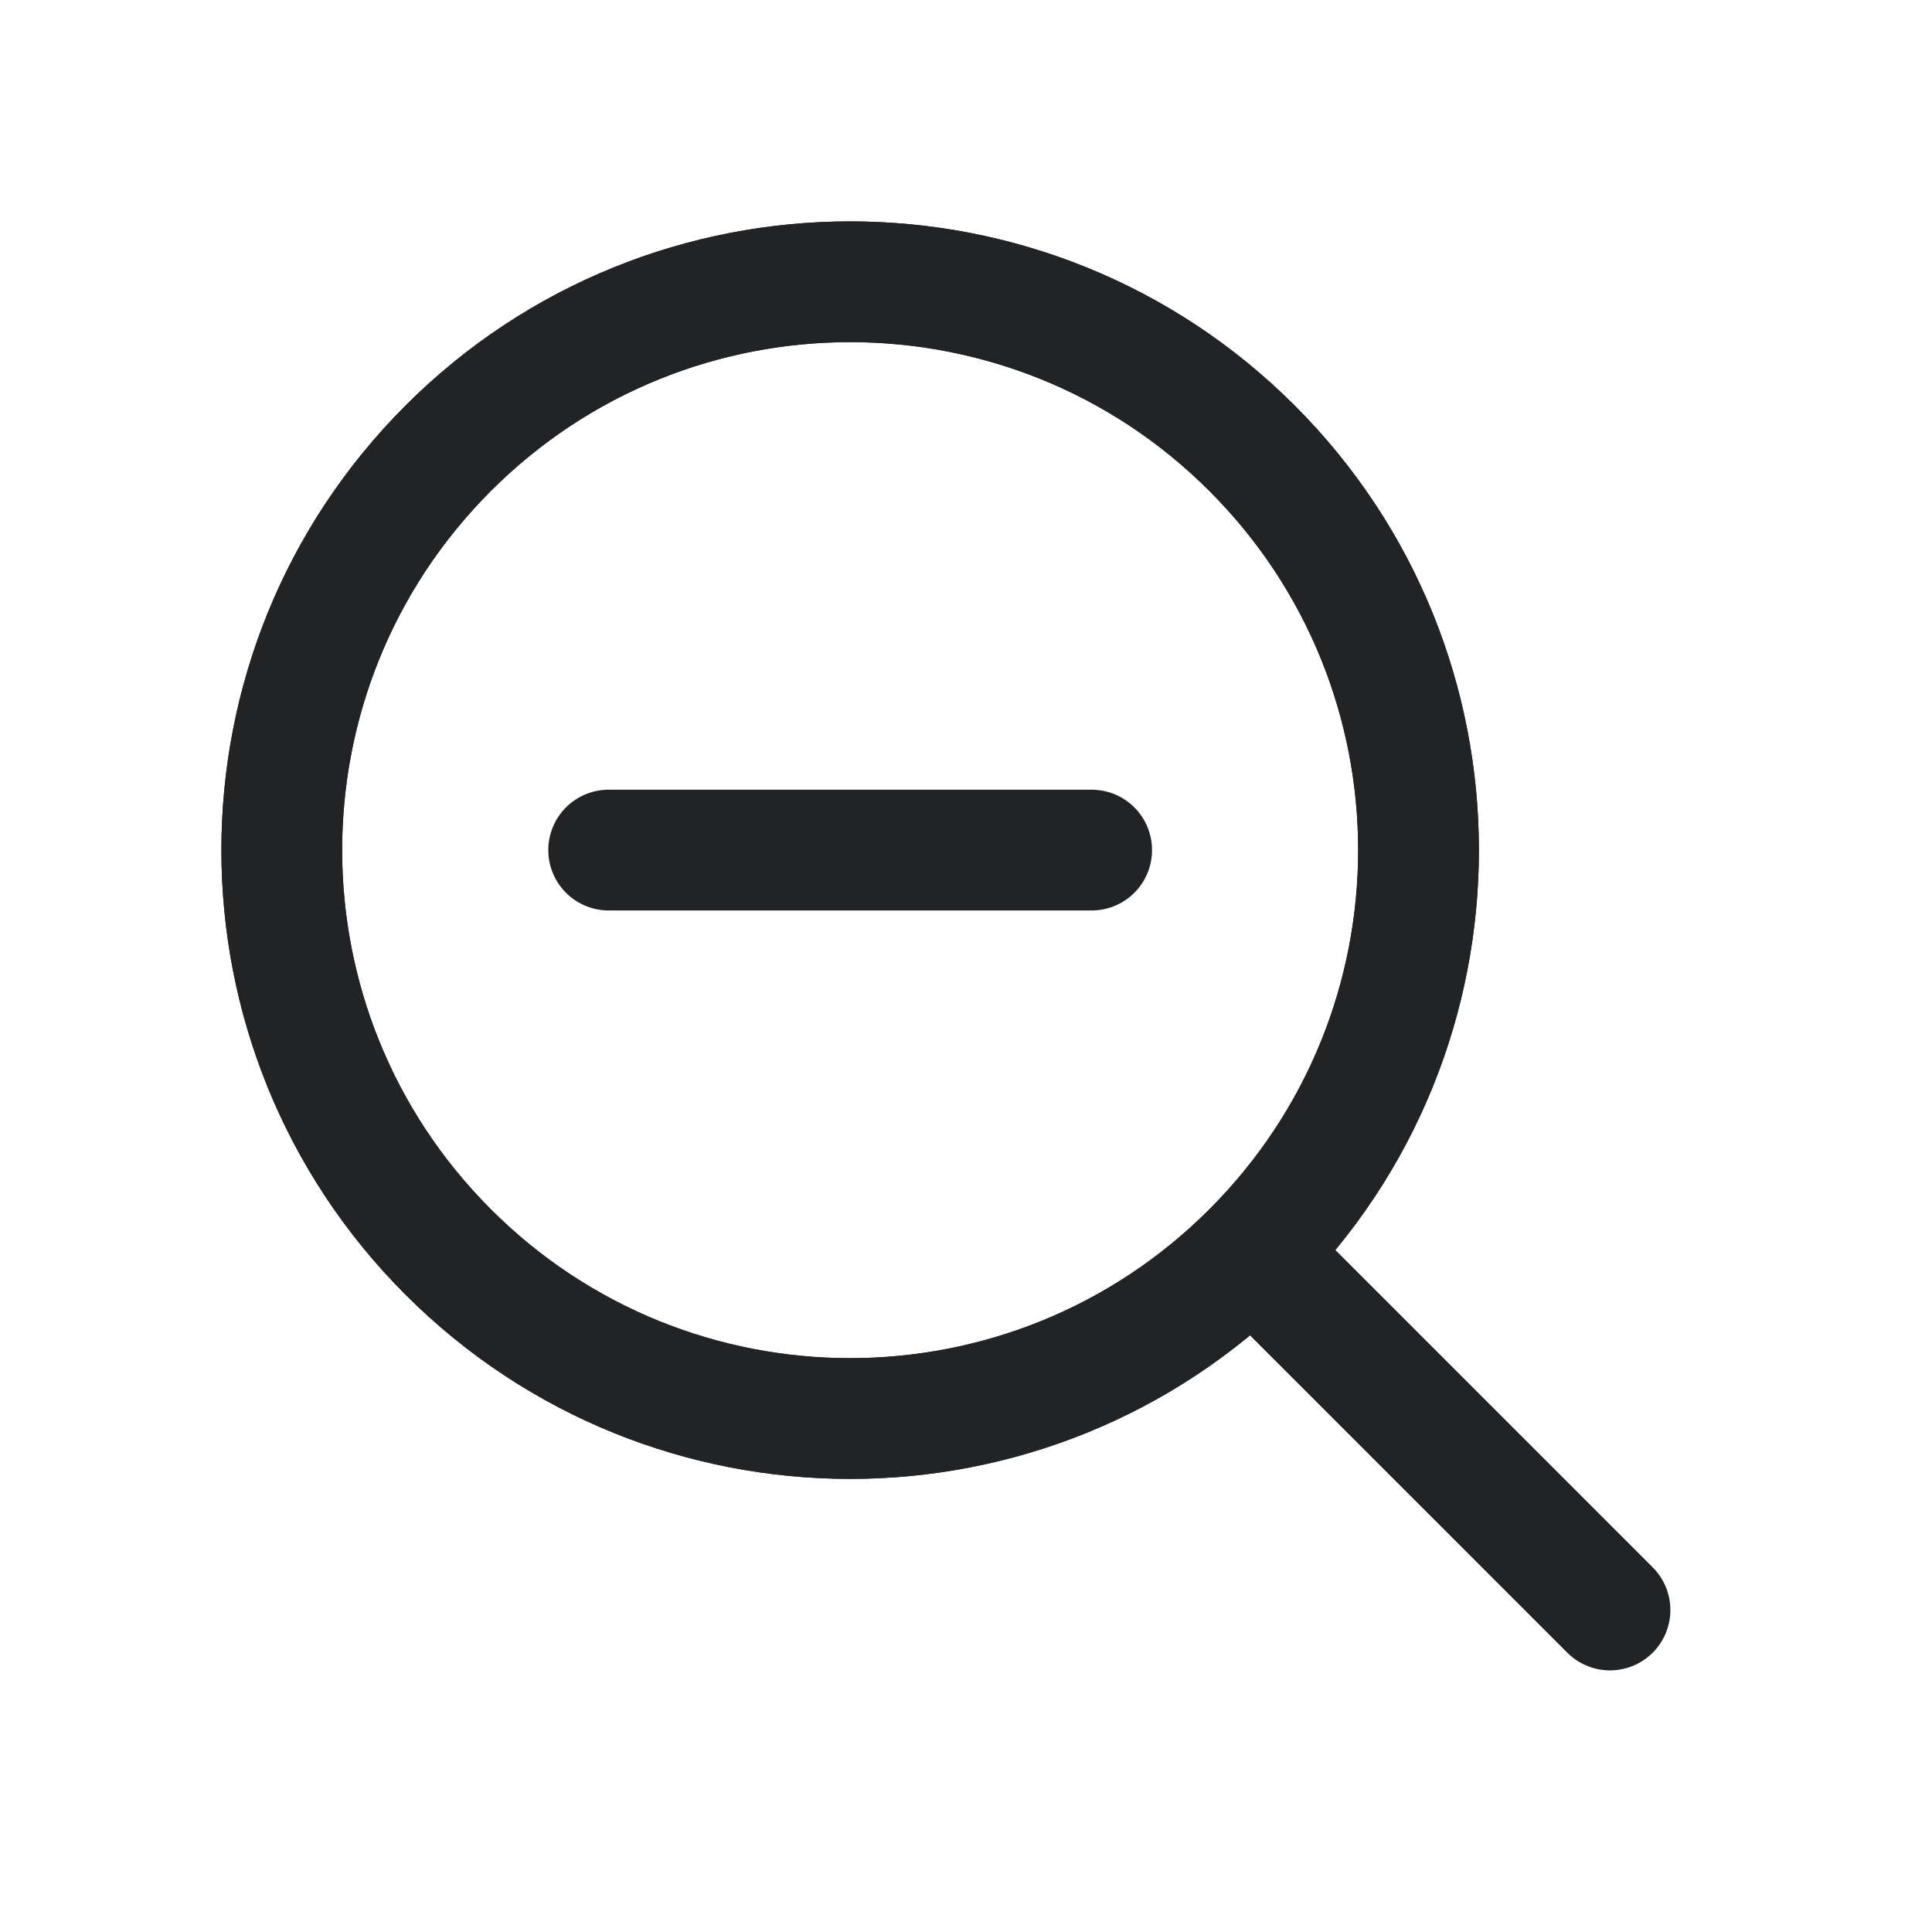
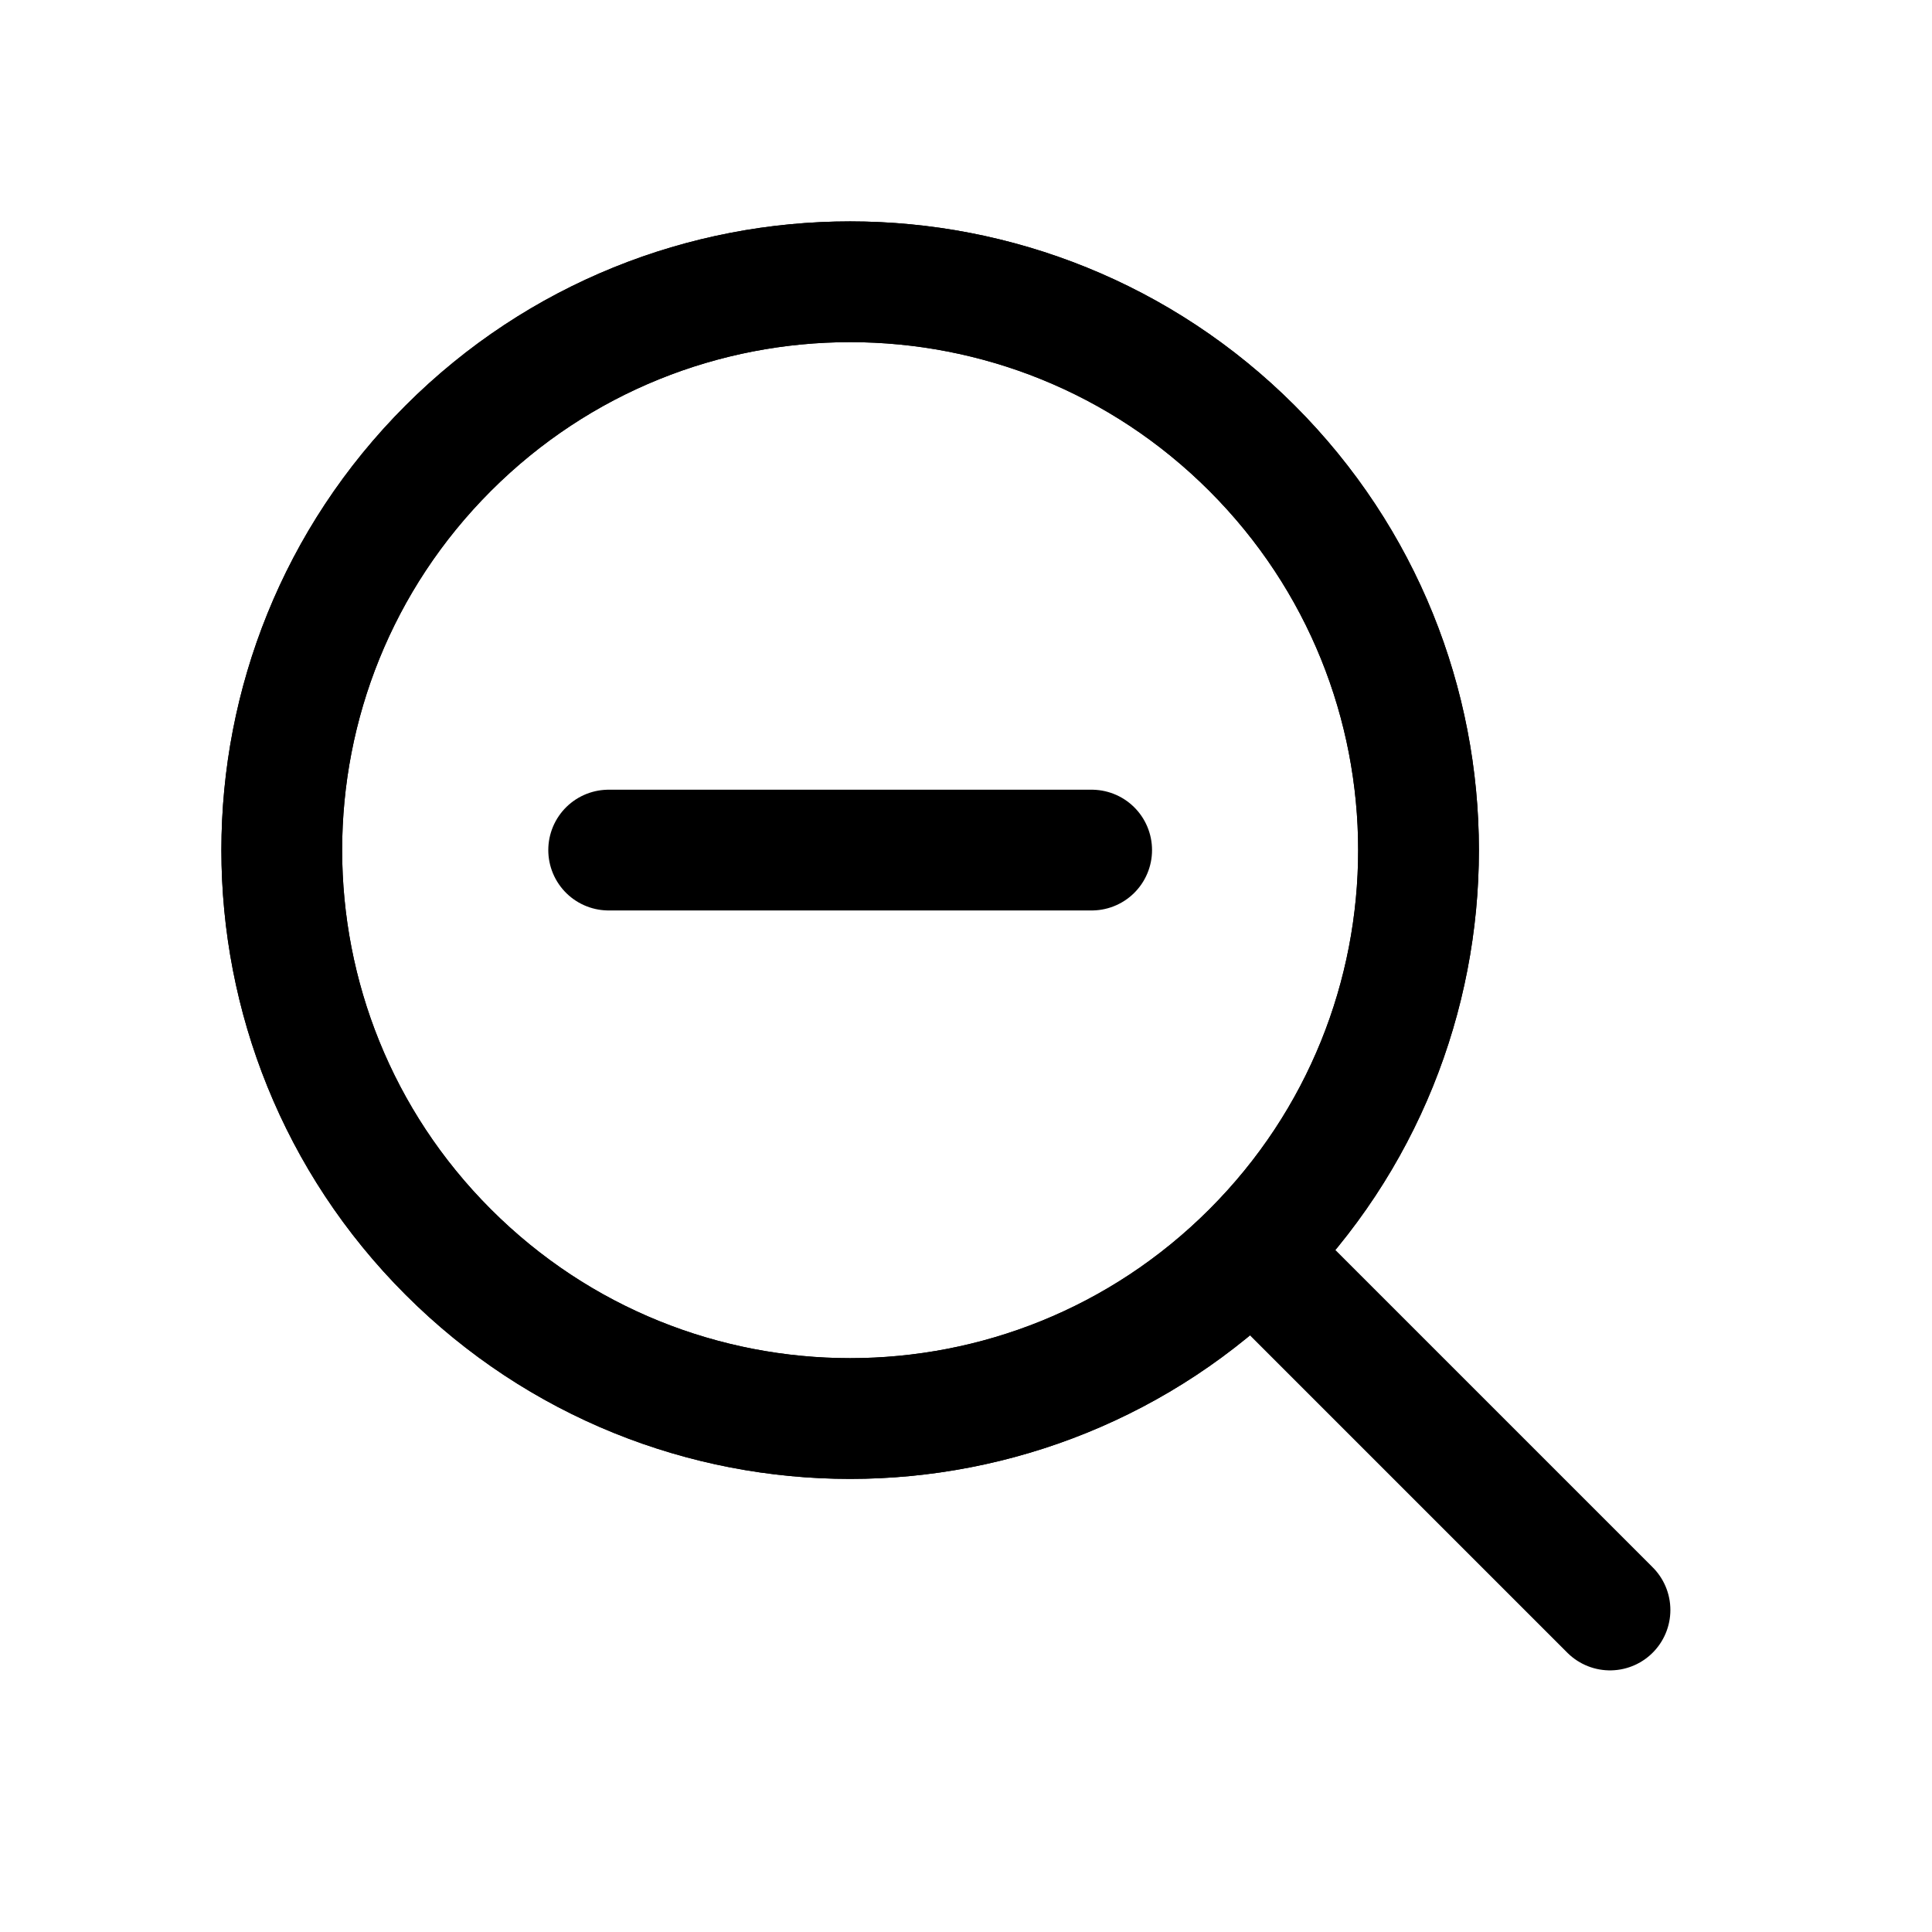
<svg xmlns="http://www.w3.org/2000/svg" width="24" height="24" viewBox="0 0 24 24" fill="none">
-   <path d="M7.561 10.56H13.561" stroke="#212325" stroke-width="1.5" stroke-linecap="round" stroke-linejoin="round" />
-   <path d="M15.553 15.553C18.311 12.796 18.311 8.325 15.553 5.568C12.796 2.811 8.325 2.811 5.568 5.568C2.811 8.325 2.811 12.796 5.568 15.553C8.325 18.311 12.796 18.311 15.553 15.553ZM15.553 15.553L20 20" stroke="#212325" stroke-width="1.5" stroke-linecap="round" stroke-linejoin="round" />
-   <path d="M15.553 5.568C18.311 8.325 18.311 12.796 15.553 15.553C12.796 18.311 8.325 18.311 5.568 15.553C2.811 12.796 2.811 8.325 5.568 5.568C8.325 2.811 12.796 2.811 15.553 5.568Z" stroke="#212325" stroke-width="1.5" stroke-linecap="round" stroke-linejoin="round" />
+   <path d="M7.561 10.56H13.561" stroke="currentColor" stroke-width="1.5" stroke-linecap="round" stroke-linejoin="round" />
+   <path d="M15.553 15.553C18.311 12.796 18.311 8.325 15.553 5.568C12.796 2.811 8.325 2.811 5.568 5.568C2.811 8.325 2.811 12.796 5.568 15.553C8.325 18.311 12.796 18.311 15.553 15.553ZM15.553 15.553L20 20" stroke="currentColor" stroke-width="1.5" stroke-linecap="round" stroke-linejoin="round" />
+   <path d="M15.553 5.568C18.311 8.325 18.311 12.796 15.553 15.553C12.796 18.311 8.325 18.311 5.568 15.553C2.811 12.796 2.811 8.325 5.568 5.568C8.325 2.811 12.796 2.811 15.553 5.568Z" stroke="currentColor" stroke-width="1.5" stroke-linecap="round" stroke-linejoin="round" />
</svg>
